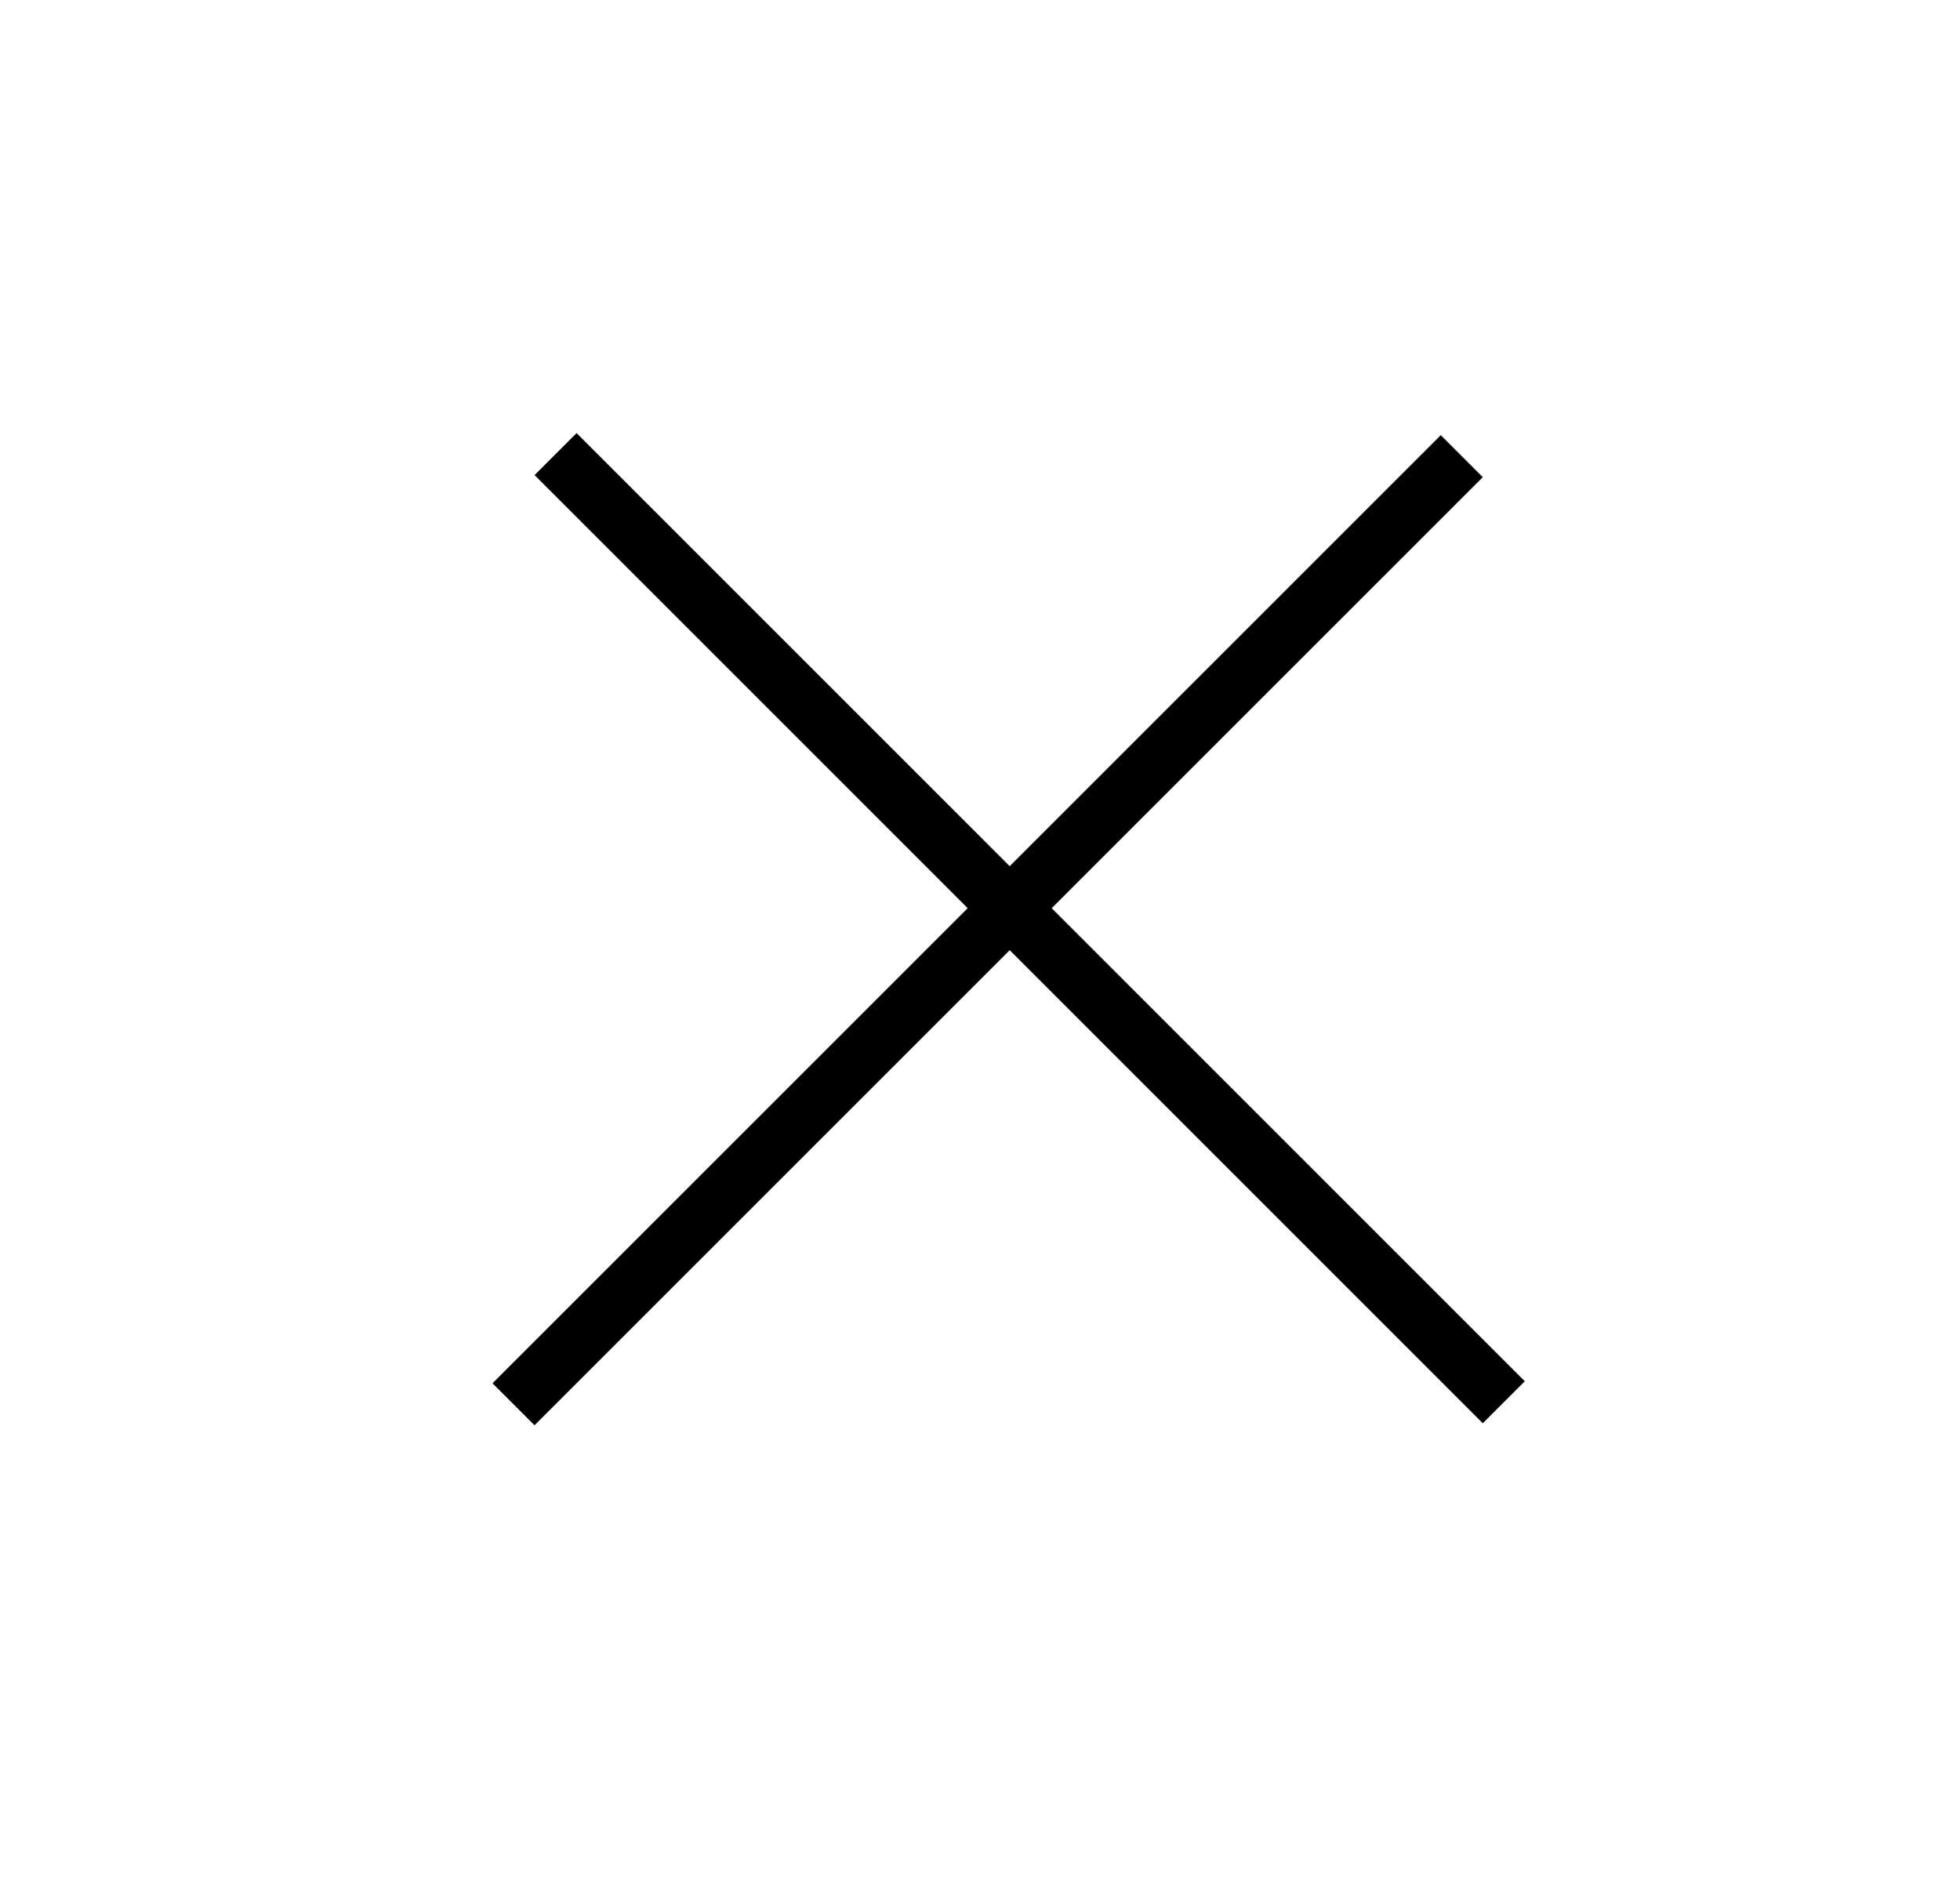
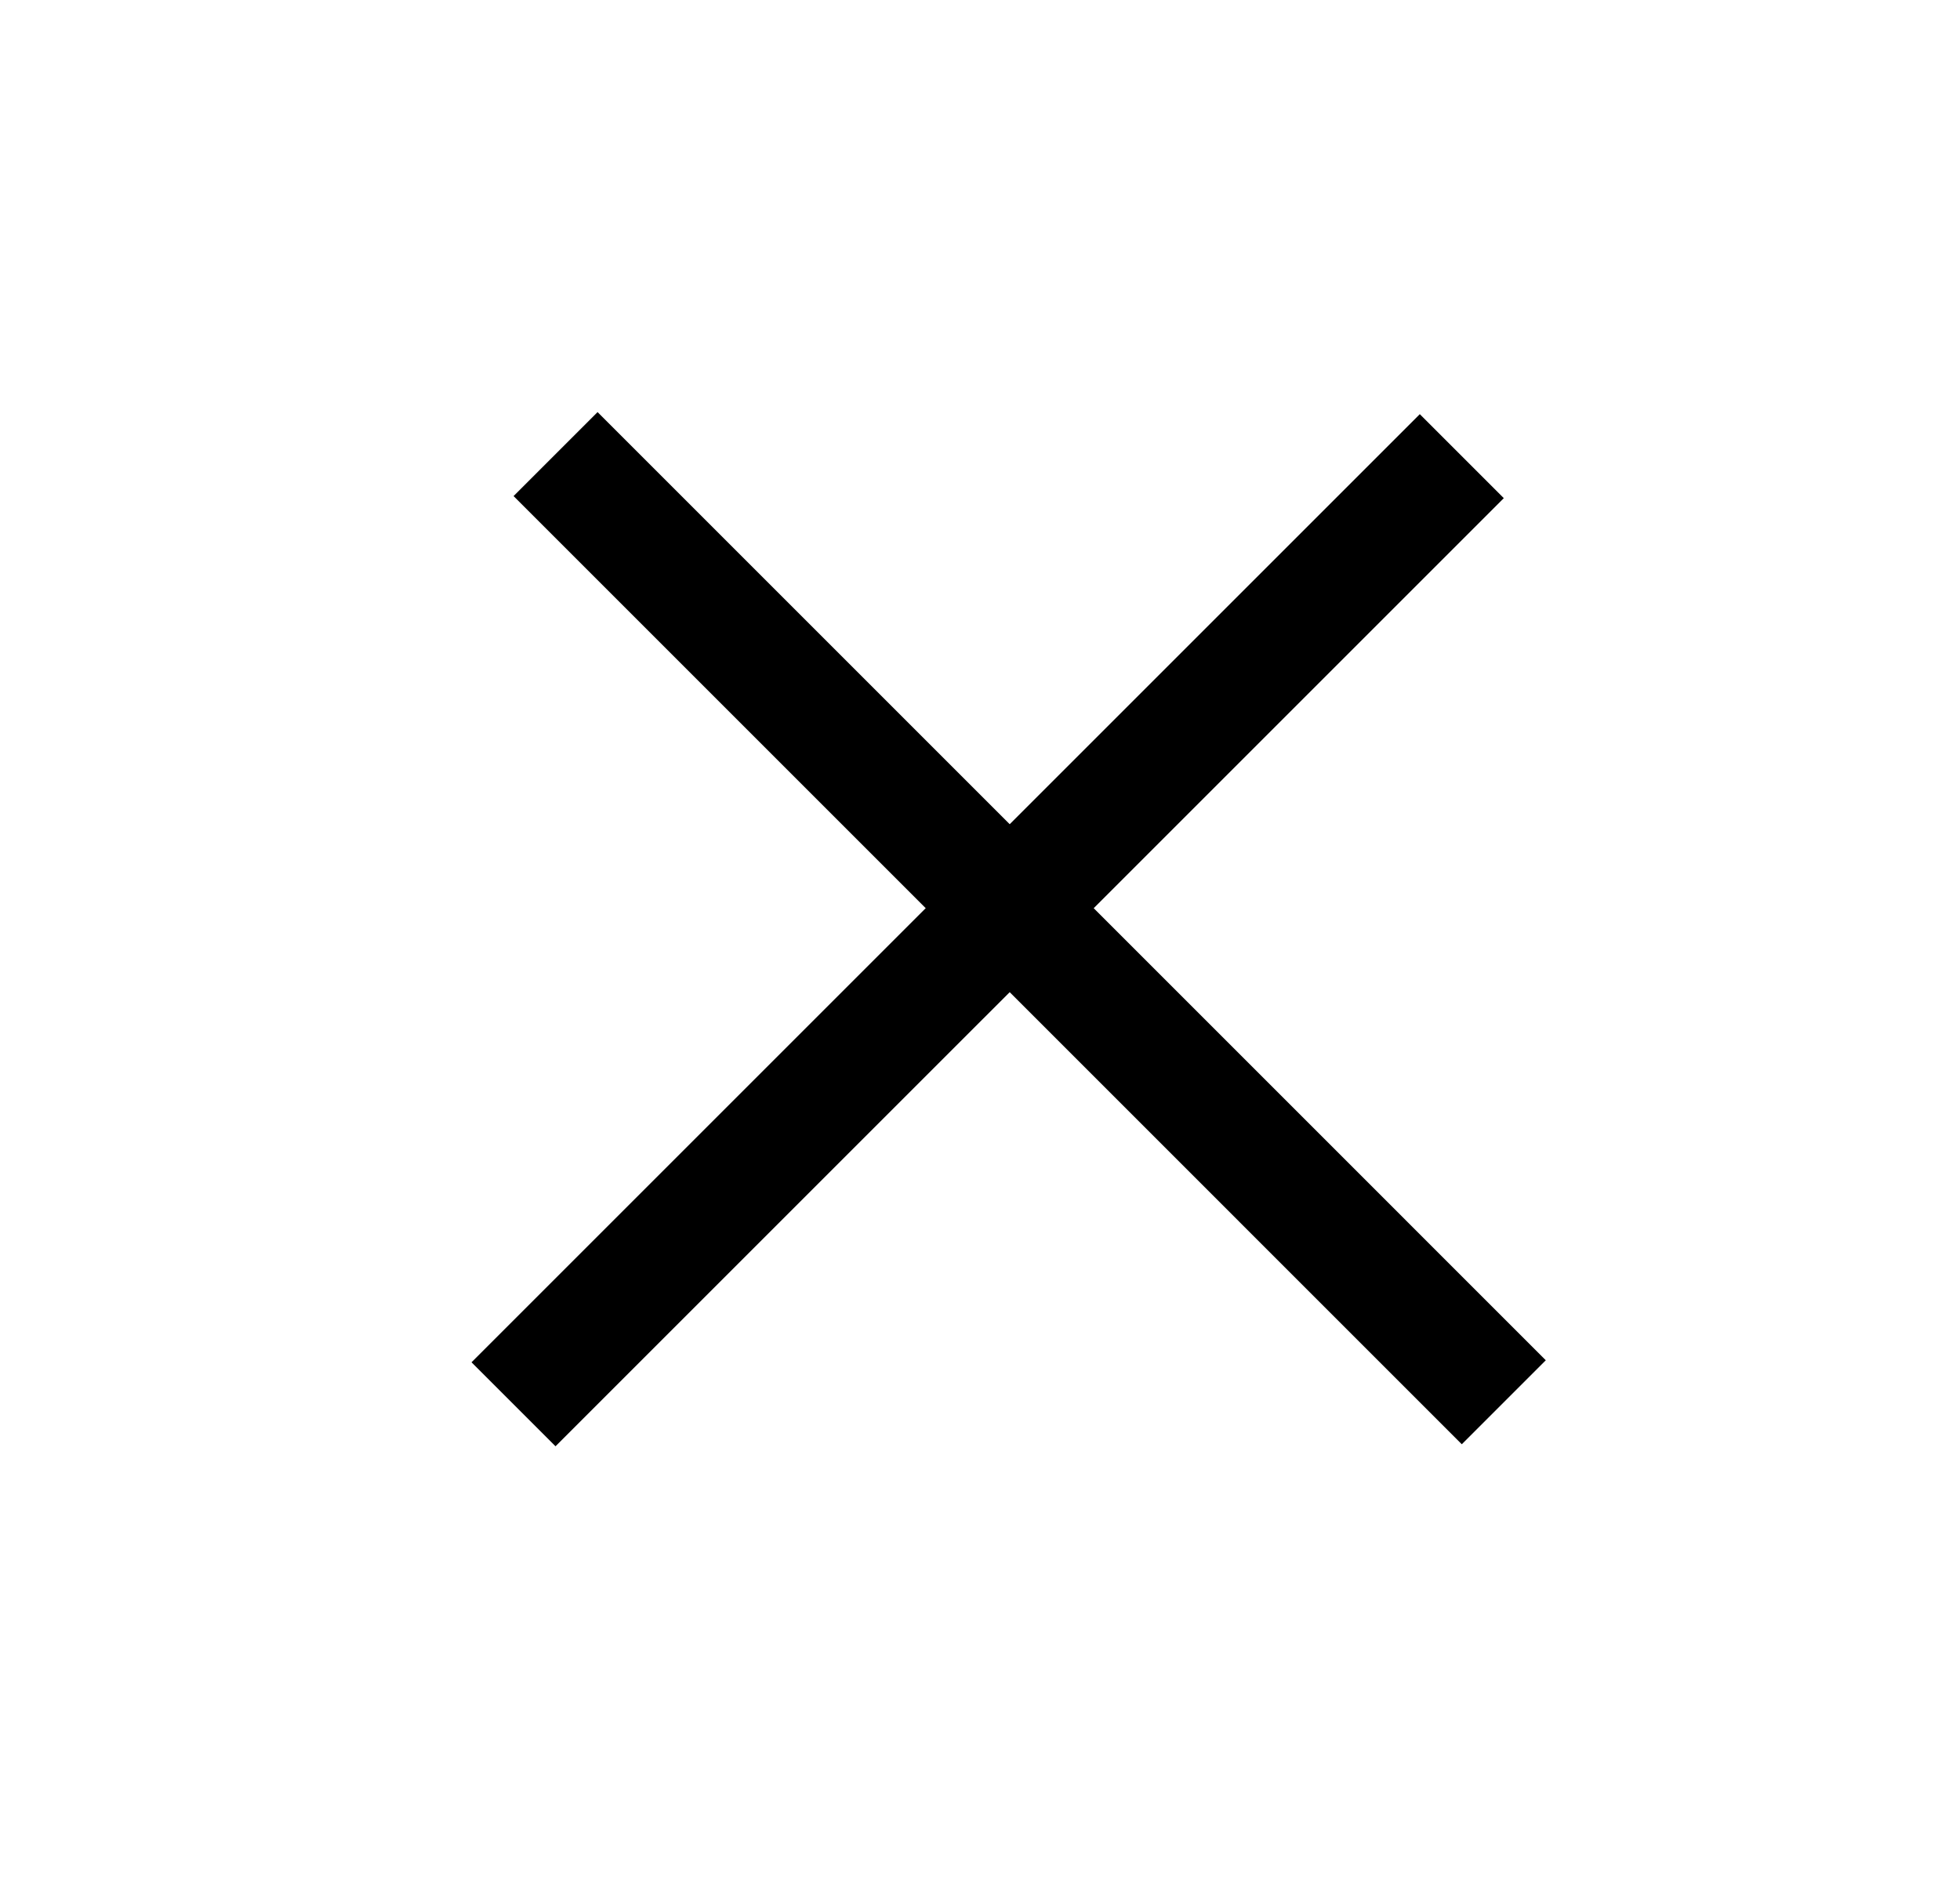
<svg xmlns="http://www.w3.org/2000/svg" width="33" height="32" viewBox="0 0 33 32" fill="none">
-   <line x1="8.646" y1="23.646" x2="24.612" y2="7.681" stroke="black" />
-   <line x1="9.354" y1="7.646" x2="25.319" y2="23.612" stroke="black" />
+   <path d="M8.646 23.646L24.612 7.681" stroke="black" stroke-width="2" />
+   <path d="M9.354 7.646L25.319 23.612" stroke="black" stroke-width="2" />
</svg>
